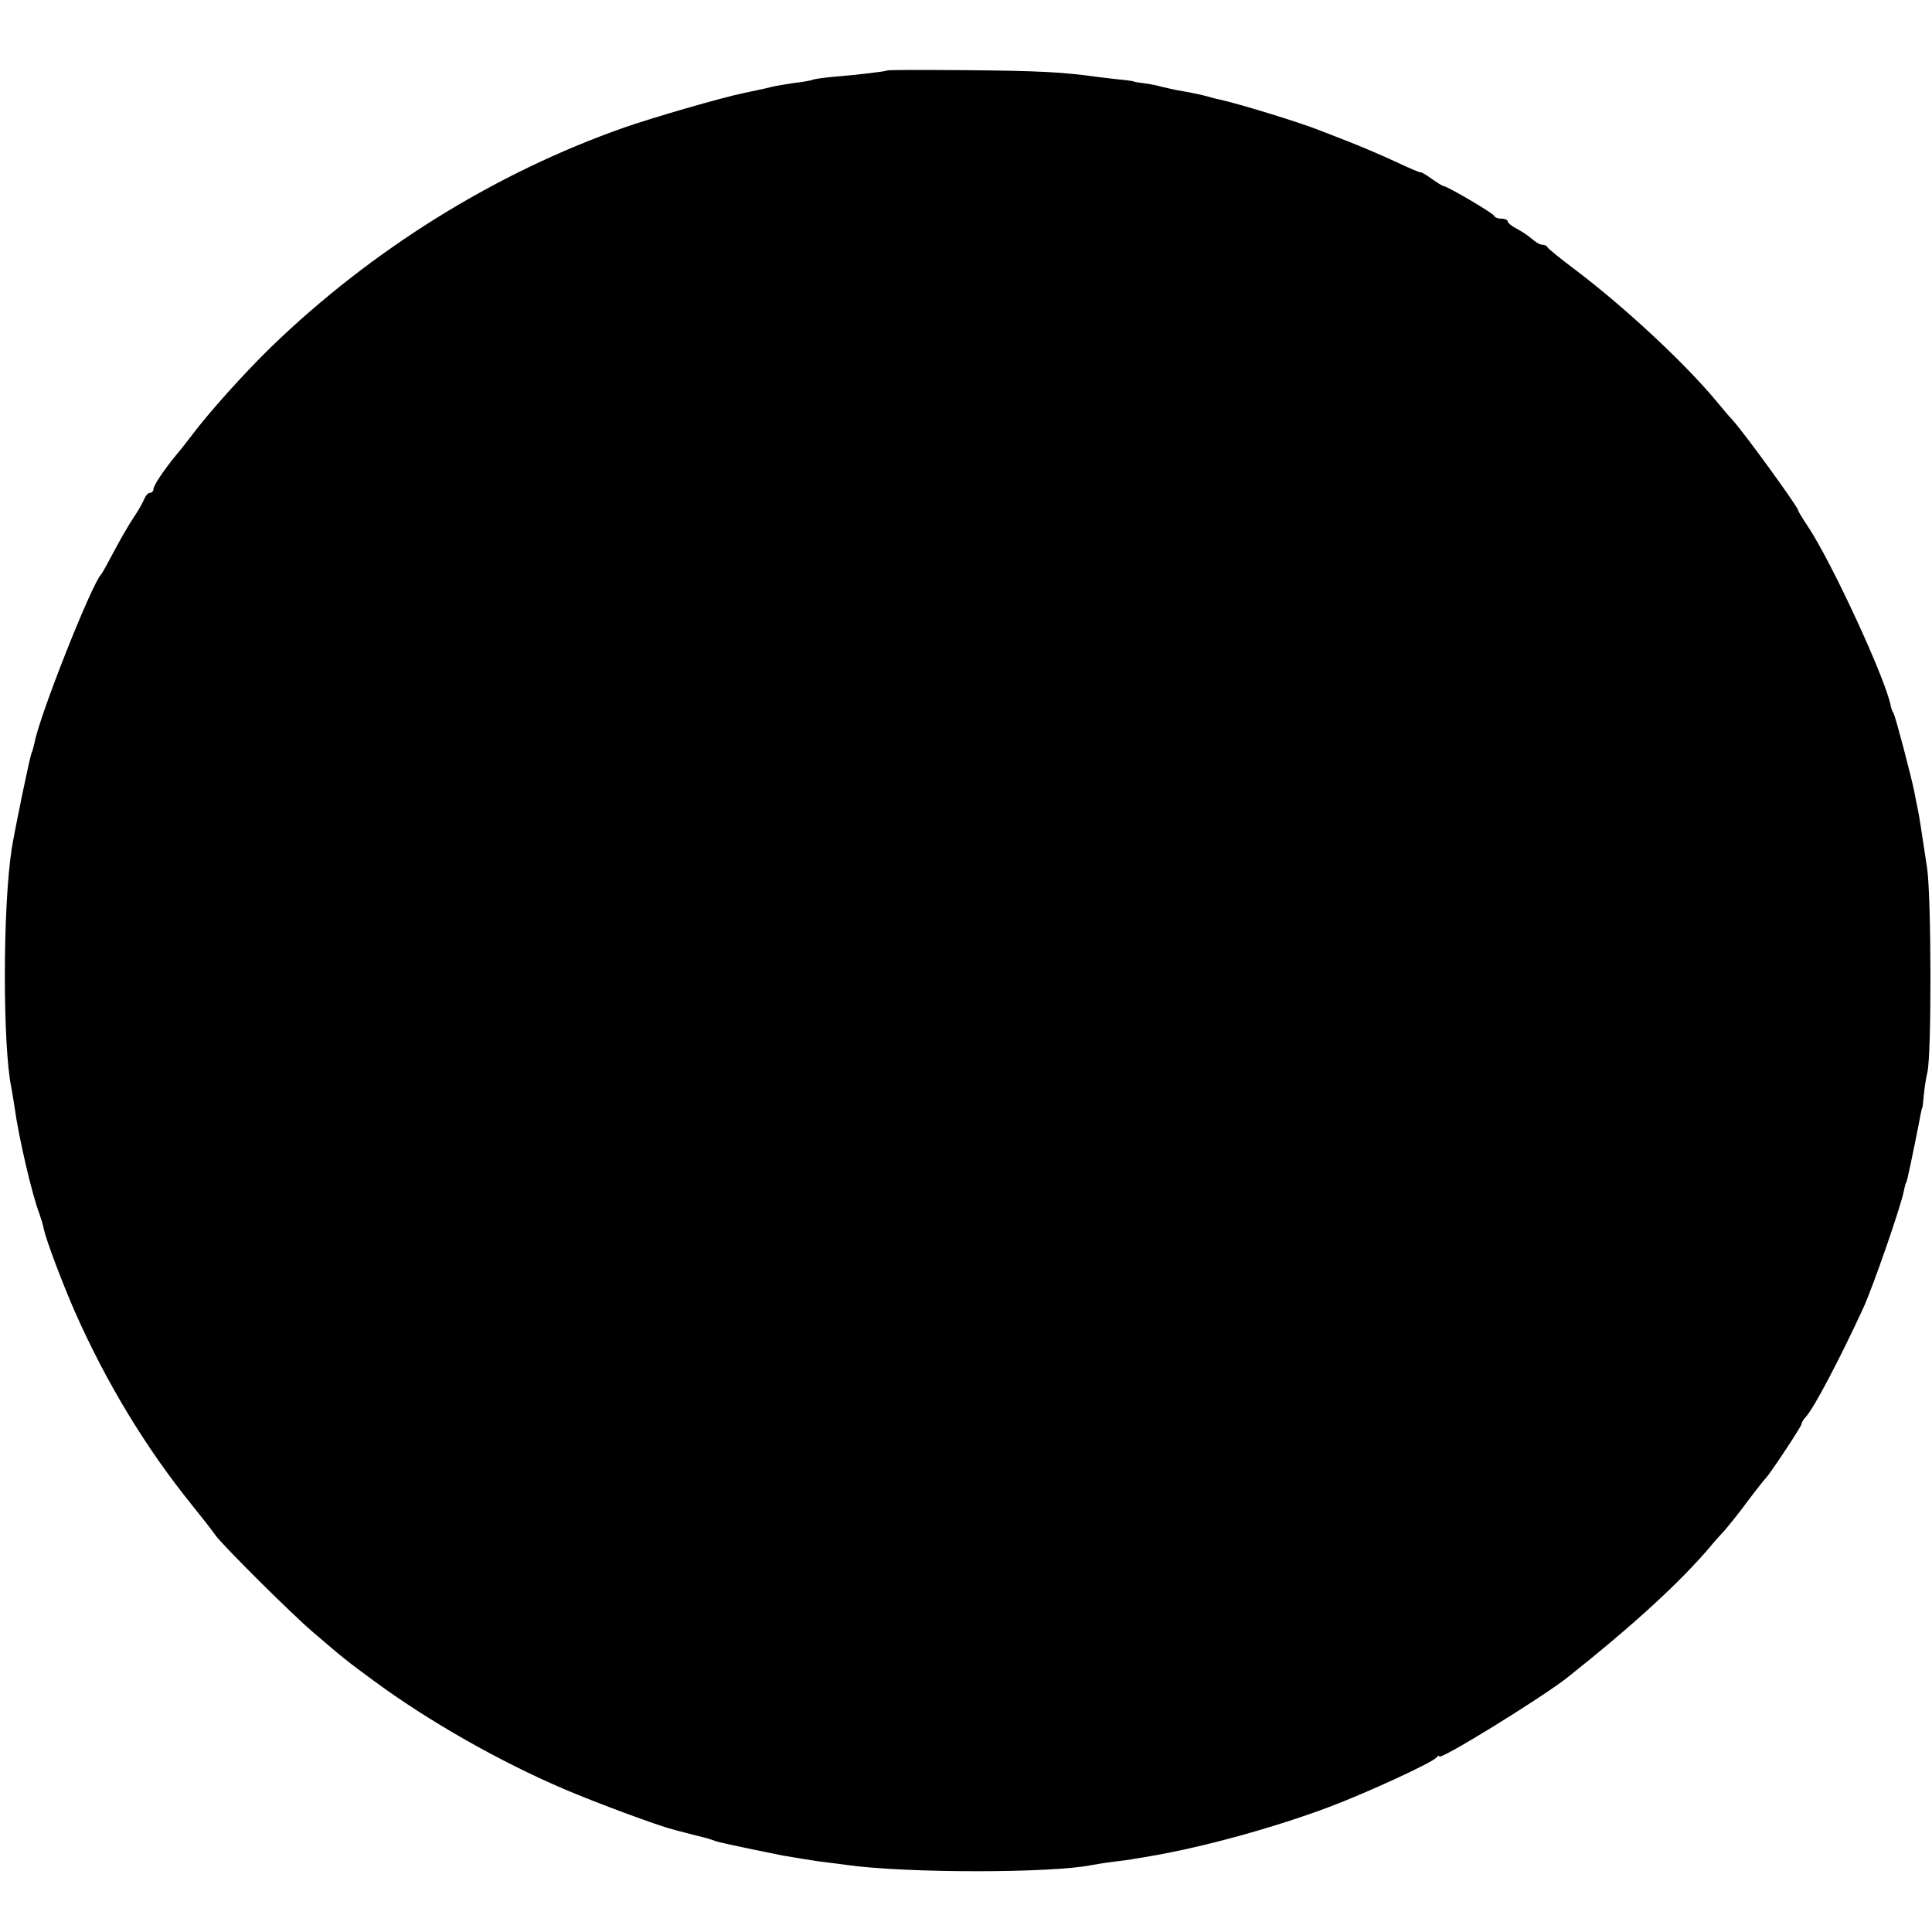
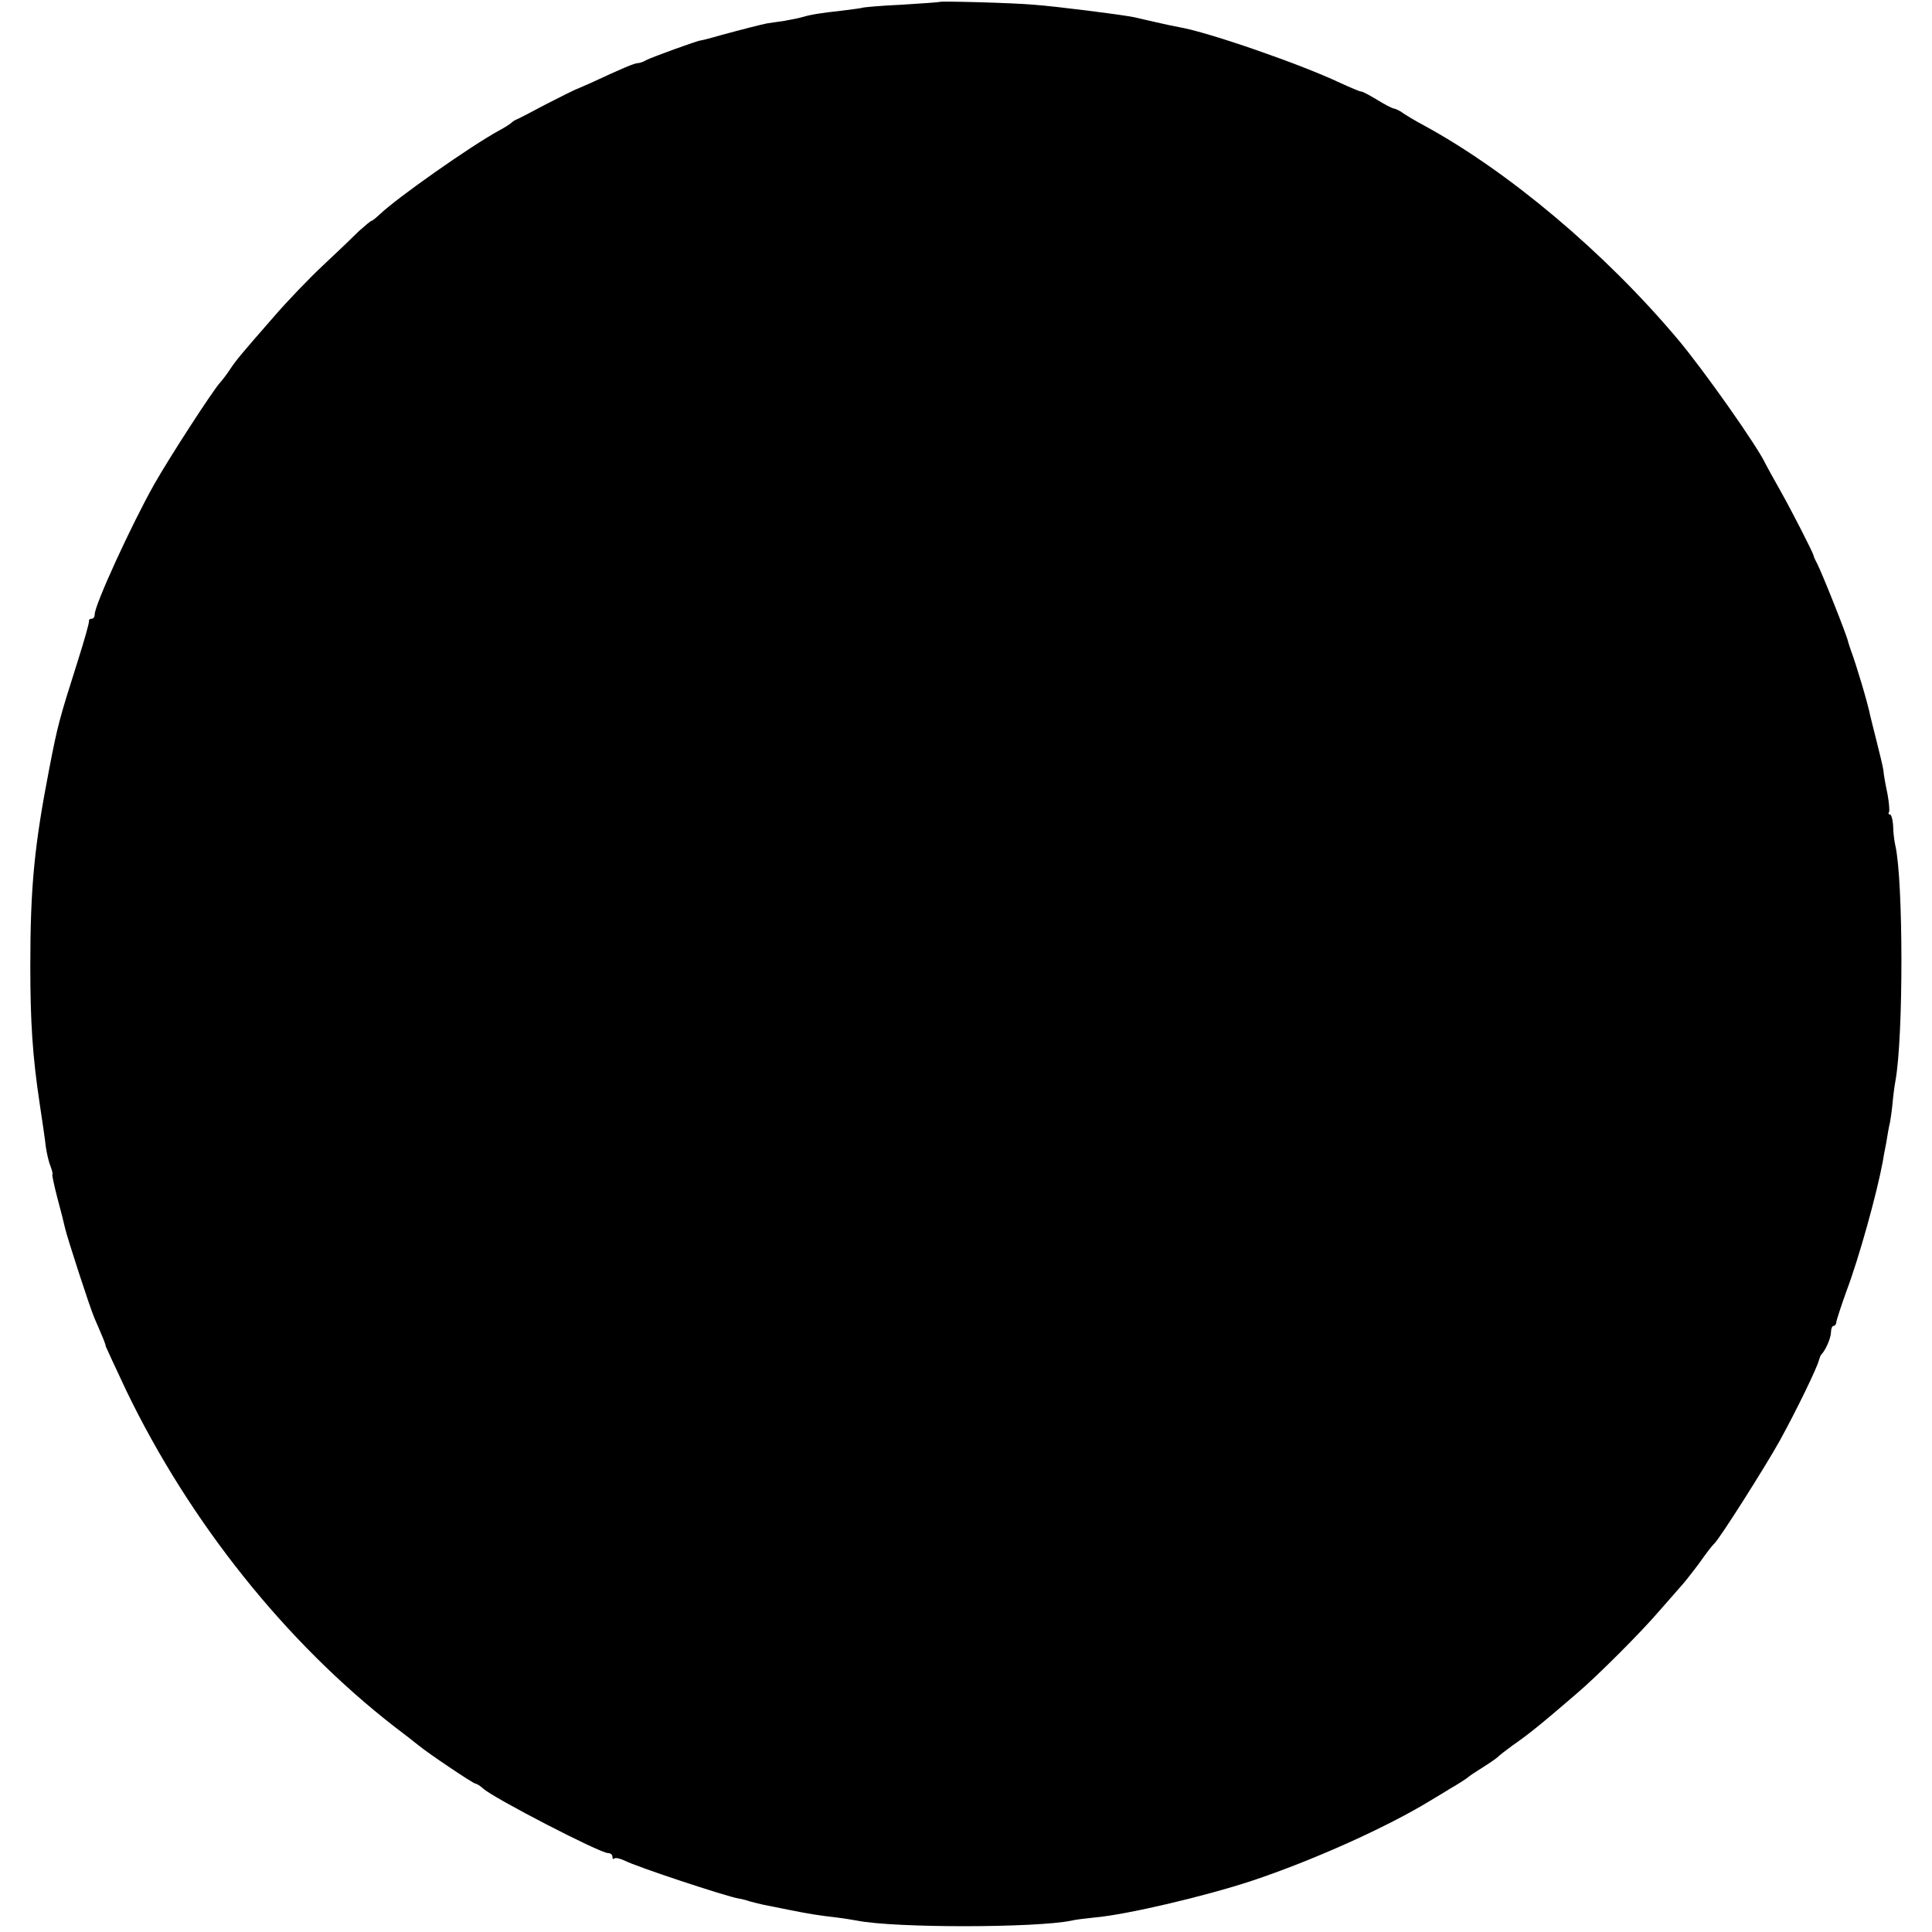
- <svg xmlns="http://www.w3.org/2000/svg" version="1.0" width="592pt" height="592pt" viewBox="0 0 592 592" preserveAspectRatio="xMidYMid meet">
-   <g transform="translate(0,592) scale(0.1,-0.1)" fill="#000000" stroke="none">
-     <path d="M2718 5704 c-4 -3 -87 -13 -161 -19 -32 -3 -62 -7 -65 -9 -4 -2 -29 -7 -57 -10 -27 -4 -57 -9 -65 -11 -15 -4 -34 -8 -95 -21 -63 -13 -274 -74 -360 -104 -397 -139 -775 -374 -1085 -674 -81 -79 -189 -199 -240 -267 -14 -18 -36 -47 -50 -63 -40 -49 -70 -94 -70 -106 0 -5 -5 -10 -10 -10 -6 0 -13 -8 -17 -17 -4 -10 -18 -36 -33 -58 -15 -22 -42 -69 -61 -105 -19 -36 -36 -67 -39 -70 -29 -29 -189 -433 -204 -515 -3 -14 -7 -28 -9 -32 -5 -8 -51 -232 -61 -293 -28 -179 -28 -607 -1 -734 2 -12 7 -39 10 -61 12 -88 53 -266 76 -325 5 -14 11 -34 13 -45 8 -37 55 -161 94 -251 96 -218 218 -420 362 -598 30 -37 62 -78 70 -90 22 -31 235 -243 300 -298 92 -79 102 -87 185 -148 168 -124 388 -249 588 -334 94 -40 282 -110 327 -121 8 -3 35 -9 60 -16 25 -6 52 -13 60 -16 8 -3 20 -7 25 -8 28 -7 173 -37 195 -41 14 -2 41 -7 60 -10 19 -3 50 -8 68 -10 17 -2 49 -6 70 -9 181 -25 623 -25 747 0 11 2 40 7 65 10 25 3 56 7 70 10 14 2 38 6 54 9 160 28 370 86 536 148 120 45 321 138 332 153 4 5 8 7 8 3 0 -14 316 181 393 242 204 162 344 291 437 400 11 14 31 36 44 50 12 14 45 54 71 90 27 36 52 67 55 70 12 11 110 159 110 166 0 4 6 15 14 23 25 28 102 174 175 332 30 65 117 316 125 361 3 13 5 23 6 23 1 0 3 7 5 15 8 33 35 167 39 190 3 14 5 25 6 25 1 0 3 18 5 40 2 22 7 54 11 70 13 58 12 536 -1 625 -20 132 -23 153 -29 183 -3 15 -8 37 -10 50 -9 46 -58 232 -64 242 -4 6 -7 15 -8 20 -14 81 -182 444 -255 553 -16 24 -29 45 -29 48 0 10 -169 243 -203 279 -7 7 -28 32 -47 55 -99 119 -281 288 -430 401 -47 35 -86 67 -88 71 -2 5 -9 8 -16 8 -7 0 -21 8 -32 18 -10 9 -31 23 -46 31 -16 8 -28 18 -28 23 0 4 -9 8 -19 8 -11 0 -21 4 -23 9 -3 8 -144 91 -155 91 -3 0 -19 10 -36 22 -18 13 -33 22 -35 20 -1 -1 -37 14 -79 34 -43 20 -107 47 -143 61 -36 14 -74 29 -85 33 -53 22 -251 83 -308 95 -10 2 -26 6 -35 9 -17 5 -61 14 -97 20 -11 2 -31 7 -45 10 -14 4 -38 9 -55 11 -16 2 -30 4 -30 5 0 1 -13 3 -30 5 -16 1 -52 6 -80 9 -107 15 -178 19 -407 21 -131 1 -239 1 -240 -1z" />
+ <svg xmlns="http://www.w3.org/2000/svg" version="1.0" width="612pt" height="612pt" viewBox="0 0 612 612" preserveAspectRatio="xMidYMid meet">
+   <g transform="translate(0,612) scale(0.1,-0.1)" fill="#000000" stroke="none">
+     <path d="M2977 6114 c-1 -1 -56 -5 -122 -9 -66 -3 -122 -8 -125 -10 -3 -1 -32 -5 -65 -9 -64 -7 -96 -12 -123 -20 -9 -3 -35 -8 -57 -12 -22 -3 -47 -7 -55 -8 -16 -3 -79 -19 -145 -37 -49 -14 -59 -16 -65 -17 -12 -1 -157 -54 -172 -62 -10 -6 -22 -10 -28 -10 -10 0 -48 -16 -147 -62 -27 -12 -50 -22 -53 -23 -3 -1 -43 -21 -90 -45 -47 -25 -89 -47 -95 -49 -5 -2 -12 -7 -15 -10 -3 -3 -21 -15 -40 -25 -88 -48 -323 -213 -377 -265 -12 -11 -24 -21 -27 -21 -2 0 -20 -15 -39 -32 -18 -18 -69 -67 -113 -108 -44 -41 -115 -115 -158 -165 -105 -120 -118 -136 -138 -166 -9 -14 -23 -32 -30 -40 -22 -23 -162 -239 -210 -324 -72 -128 -188 -381 -188 -411 0 -8 -4 -14 -10 -14 -5 0 -9 -3 -8 -7 1 -5 -15 -62 -36 -128 -59 -186 -63 -201 -90 -340 -47 -243 -60 -373 -60 -625 0 -177 7 -286 30 -438 8 -54 17 -113 19 -134 3 -20 9 -48 15 -62 5 -14 8 -26 6 -26 -2 0 5 -33 15 -72 11 -40 22 -84 25 -98 6 -28 79 -253 93 -285 29 -67 35 -81 36 -90 2 -5 31 -68 65 -140 201 -417 506 -798 850 -1065 36 -27 70 -54 76 -59 29 -24 173 -121 180 -121 4 0 15 -7 25 -16 33 -30 369 -204 395 -204 8 0 14 -5 14 -12 0 -6 3 -9 6 -5 4 3 18 0 33 -7 36 -19 320 -113 361 -120 8 -1 24 -5 35 -9 11 -3 31 -8 45 -11 14 -3 50 -10 80 -16 65 -13 90 -17 150 -24 25 -3 54 -8 65 -10 122 -24 568 -23 679 0 11 3 45 7 74 10 102 9 348 67 497 116 195 65 428 170 564 253 9 6 39 23 66 40 28 16 52 32 55 35 3 3 22 16 43 29 21 13 43 28 50 34 7 7 28 23 47 37 49 34 87 64 203 164 65 55 205 195 264 264 26 30 55 63 64 73 9 9 36 43 60 75 23 33 45 61 49 64 15 12 162 244 207 325 53 96 120 234 125 257 2 7 5 15 8 18 13 13 30 52 30 70 0 11 4 20 8 20 5 0 9 6 9 13 1 6 15 50 32 97 40 106 96 308 115 410 1 8 6 35 11 60 4 25 9 54 12 65 2 11 6 38 8 60 2 23 6 54 9 70 26 141 25 637 0 746 -3 13 -7 41 -7 61 -1 21 -6 38 -10 38 -5 0 -6 3 -3 8 2 4 0 30 -5 57 -6 28 -12 61 -13 75 -2 14 -12 54 -21 90 -9 36 -18 72 -20 80 -8 42 -46 168 -62 210 -3 8 -7 21 -9 28 -3 18 -84 221 -98 247 -6 11 -11 22 -11 25 -3 12 -69 141 -105 205 -22 39 -43 77 -47 85 -25 55 -197 299 -278 395 -231 275 -538 533 -805 678 -30 16 -61 35 -69 41 -7 5 -19 11 -25 12 -7 1 -31 14 -54 28 -23 14 -45 26 -50 26 -5 0 -35 13 -68 28 -120 57 -415 160 -509 176 -16 3 -50 10 -75 16 -25 6 -54 12 -65 15 -37 8 -250 35 -320 40 -65 6 -294 12 -298 9z" />
  </g>
</svg>
